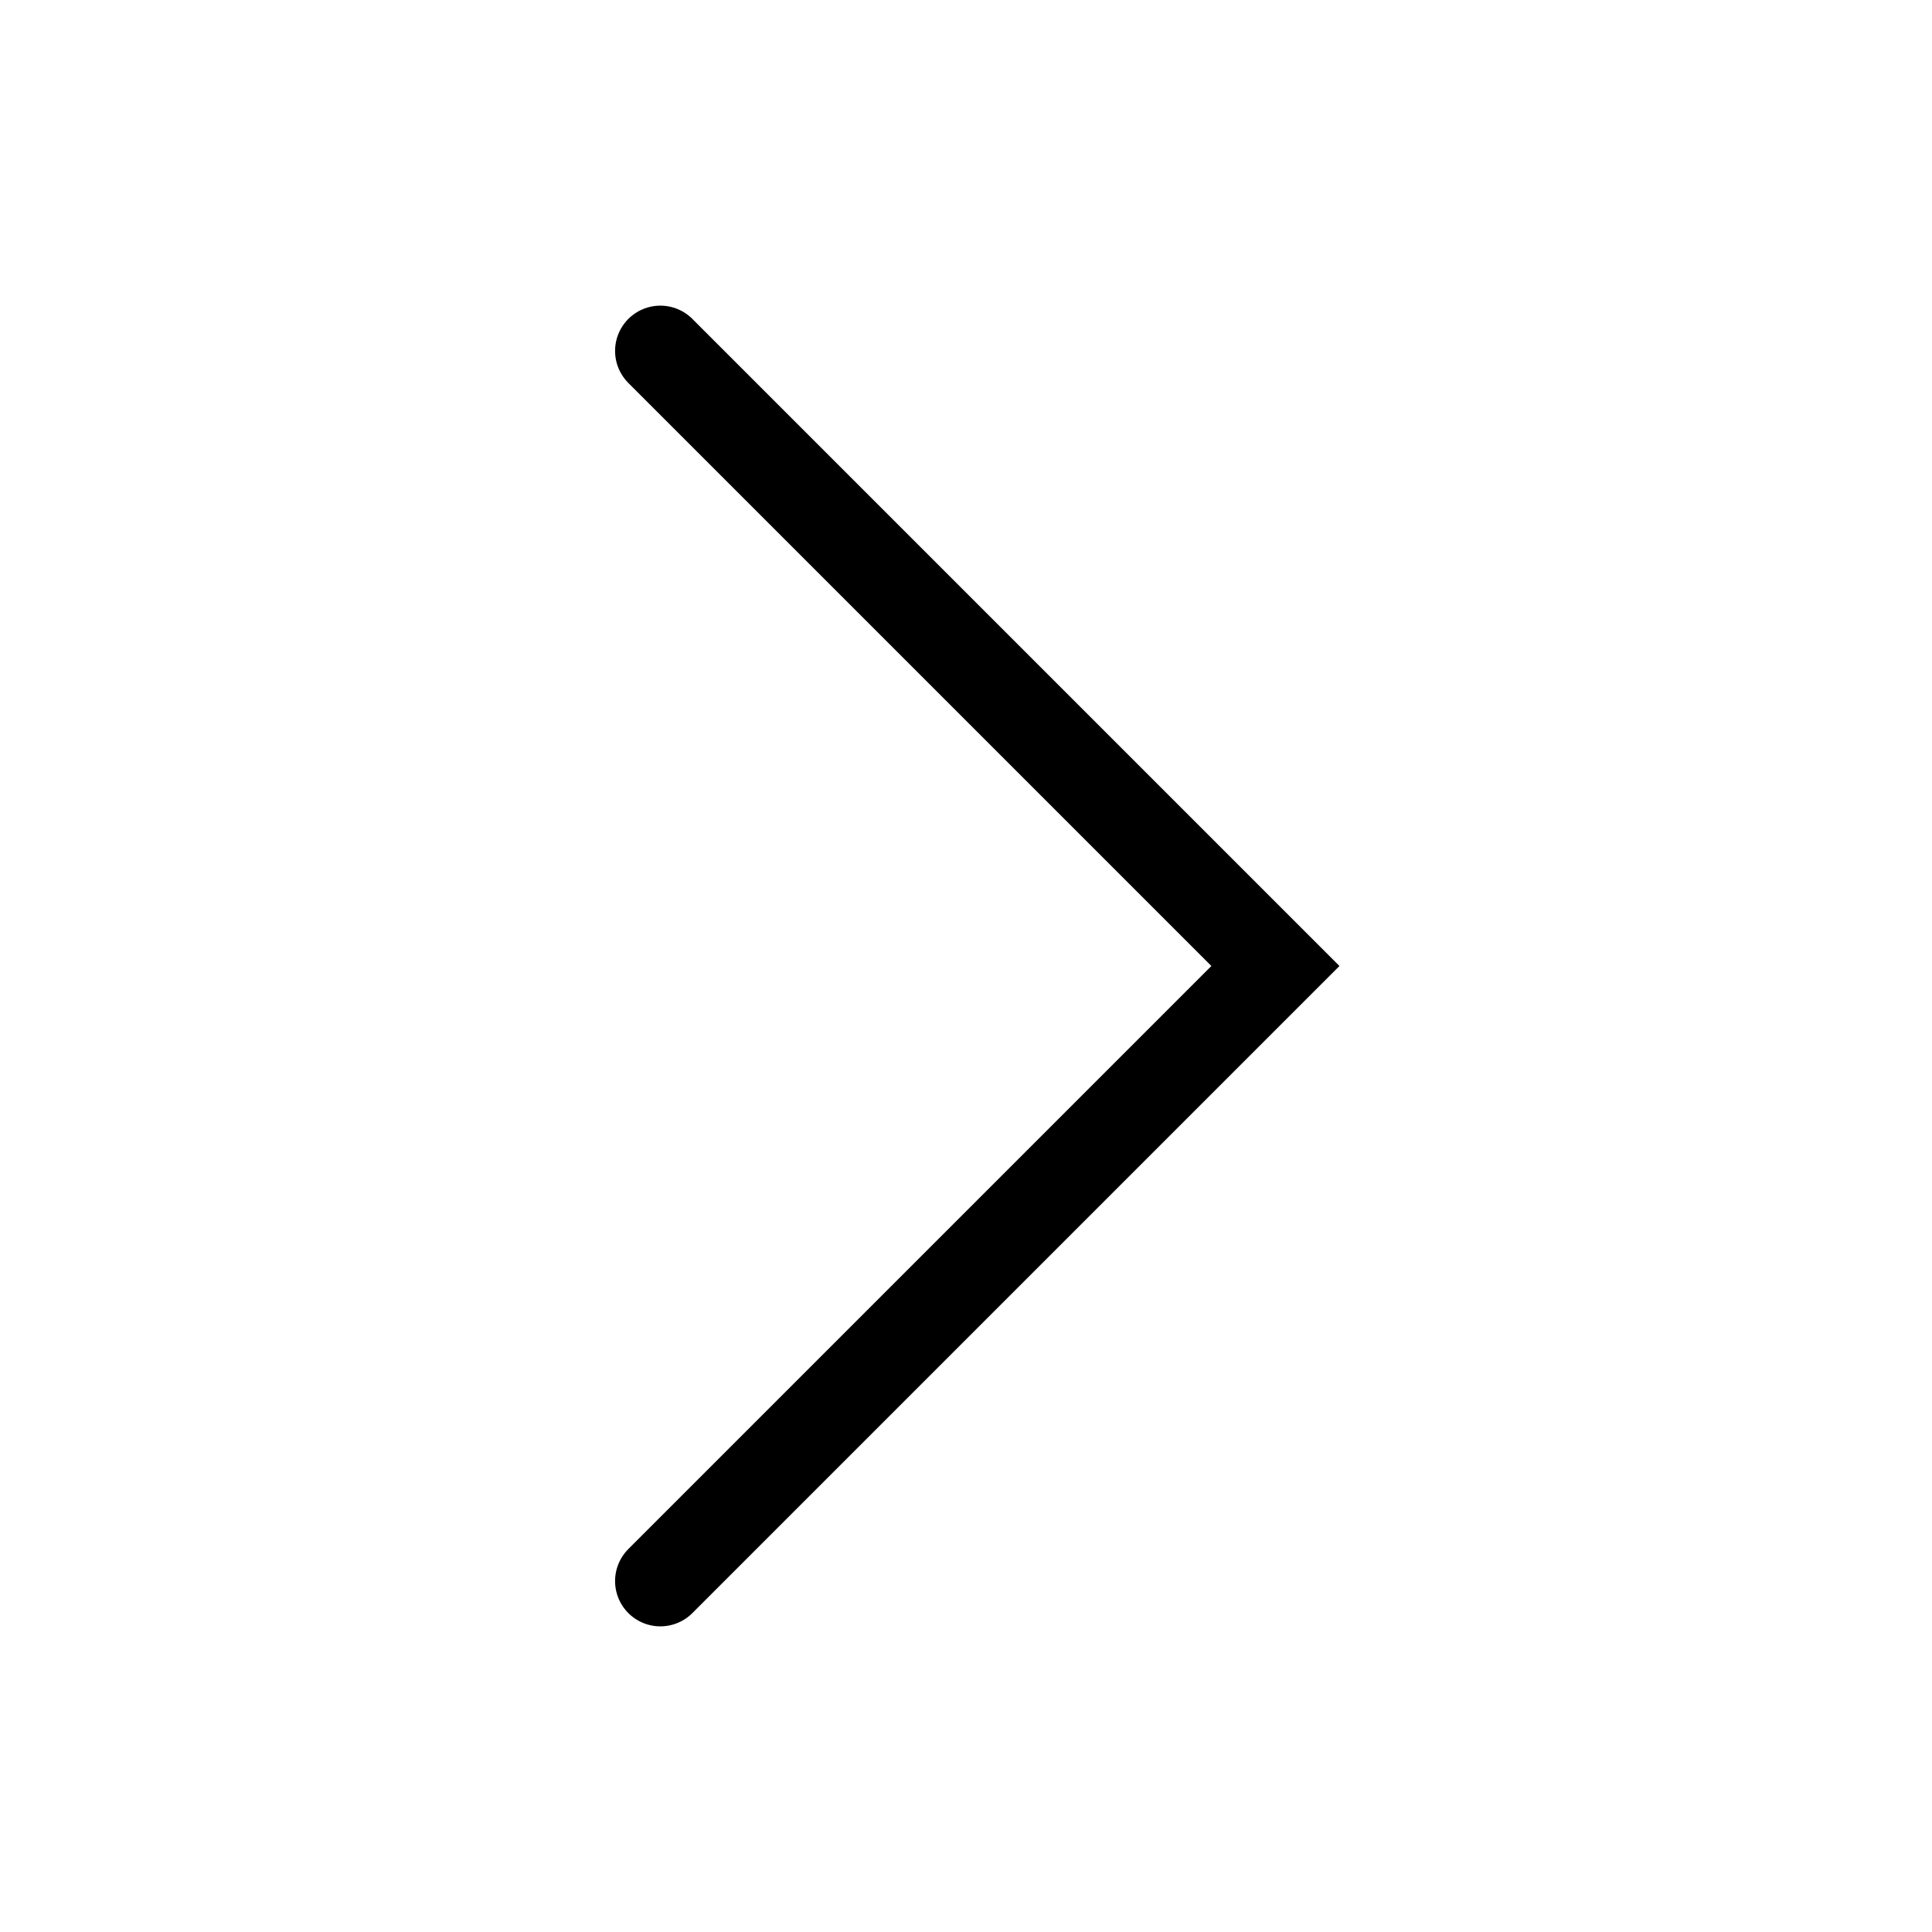
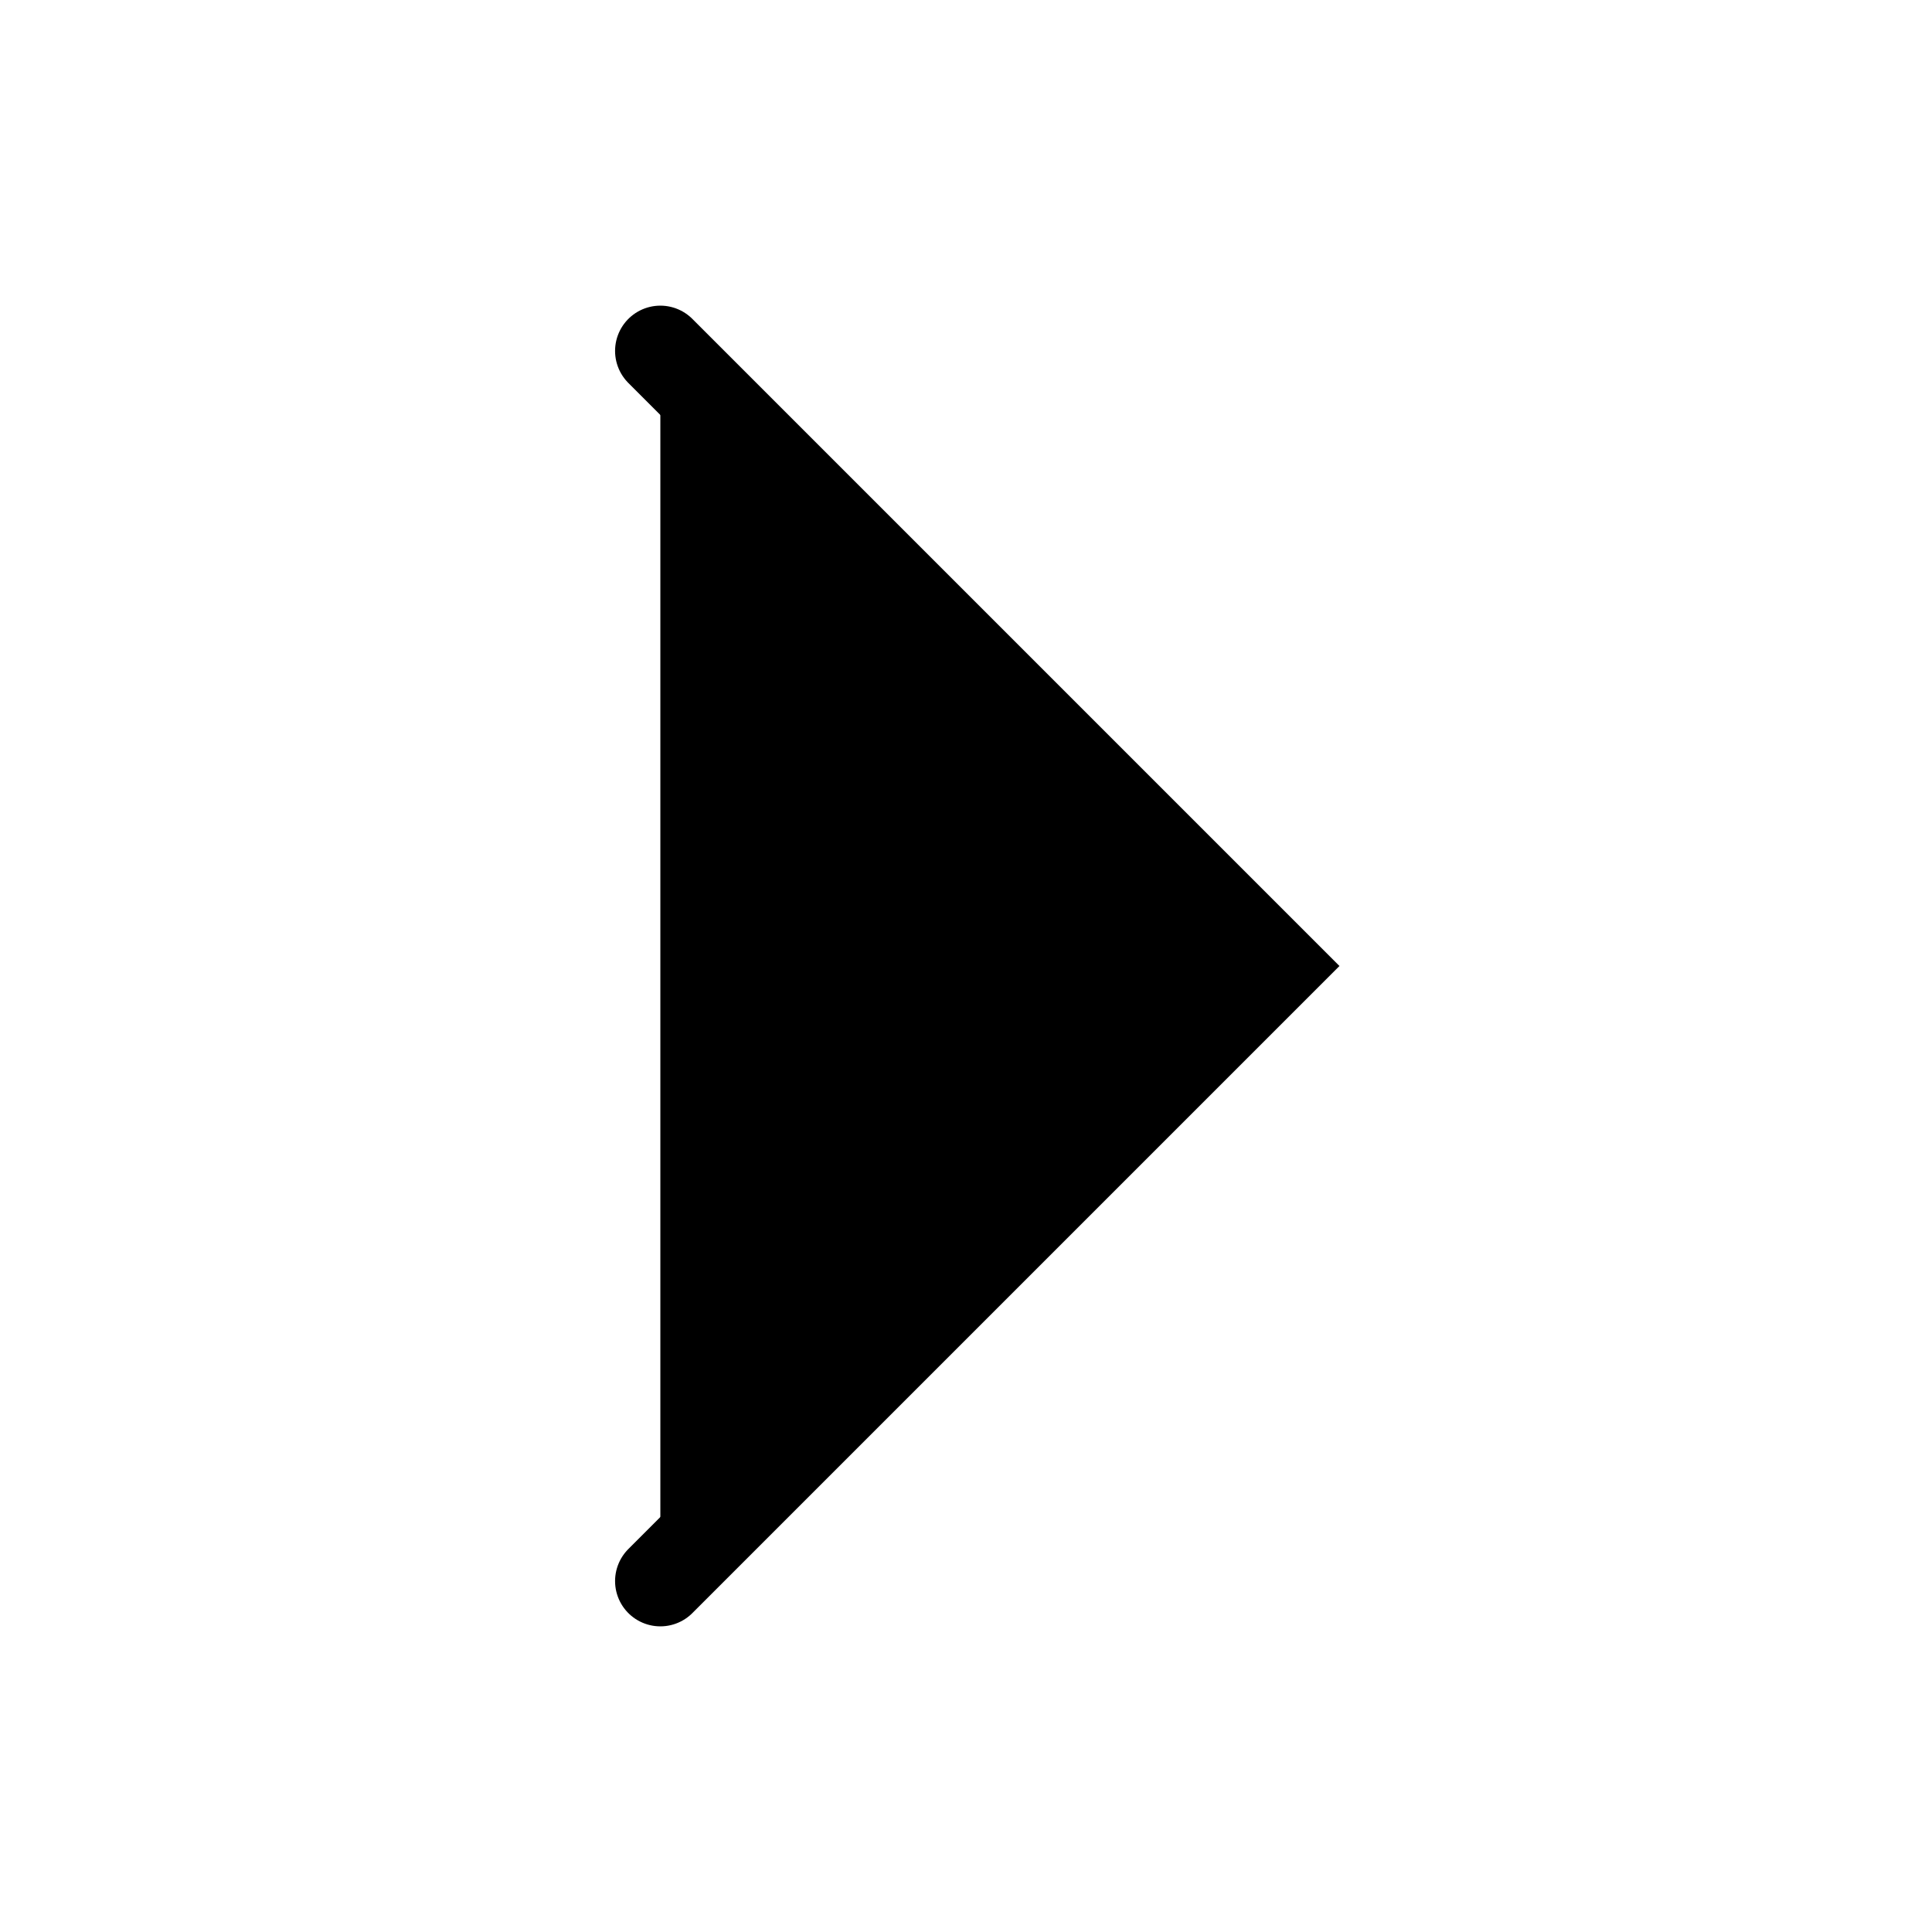
- <svg xmlns="http://www.w3.org/2000/svg" width="512" height="512" viewBox="0 0 512 512" fill="none">
+ <svg xmlns="http://www.w3.org/2000/svg" width="512" height="512" viewBox="0 0 512 512" fill="currentColor">
  <path d="M175 419L338 256L175 93" stroke="black" stroke-width="24" stroke-linecap="round" />
</svg>
